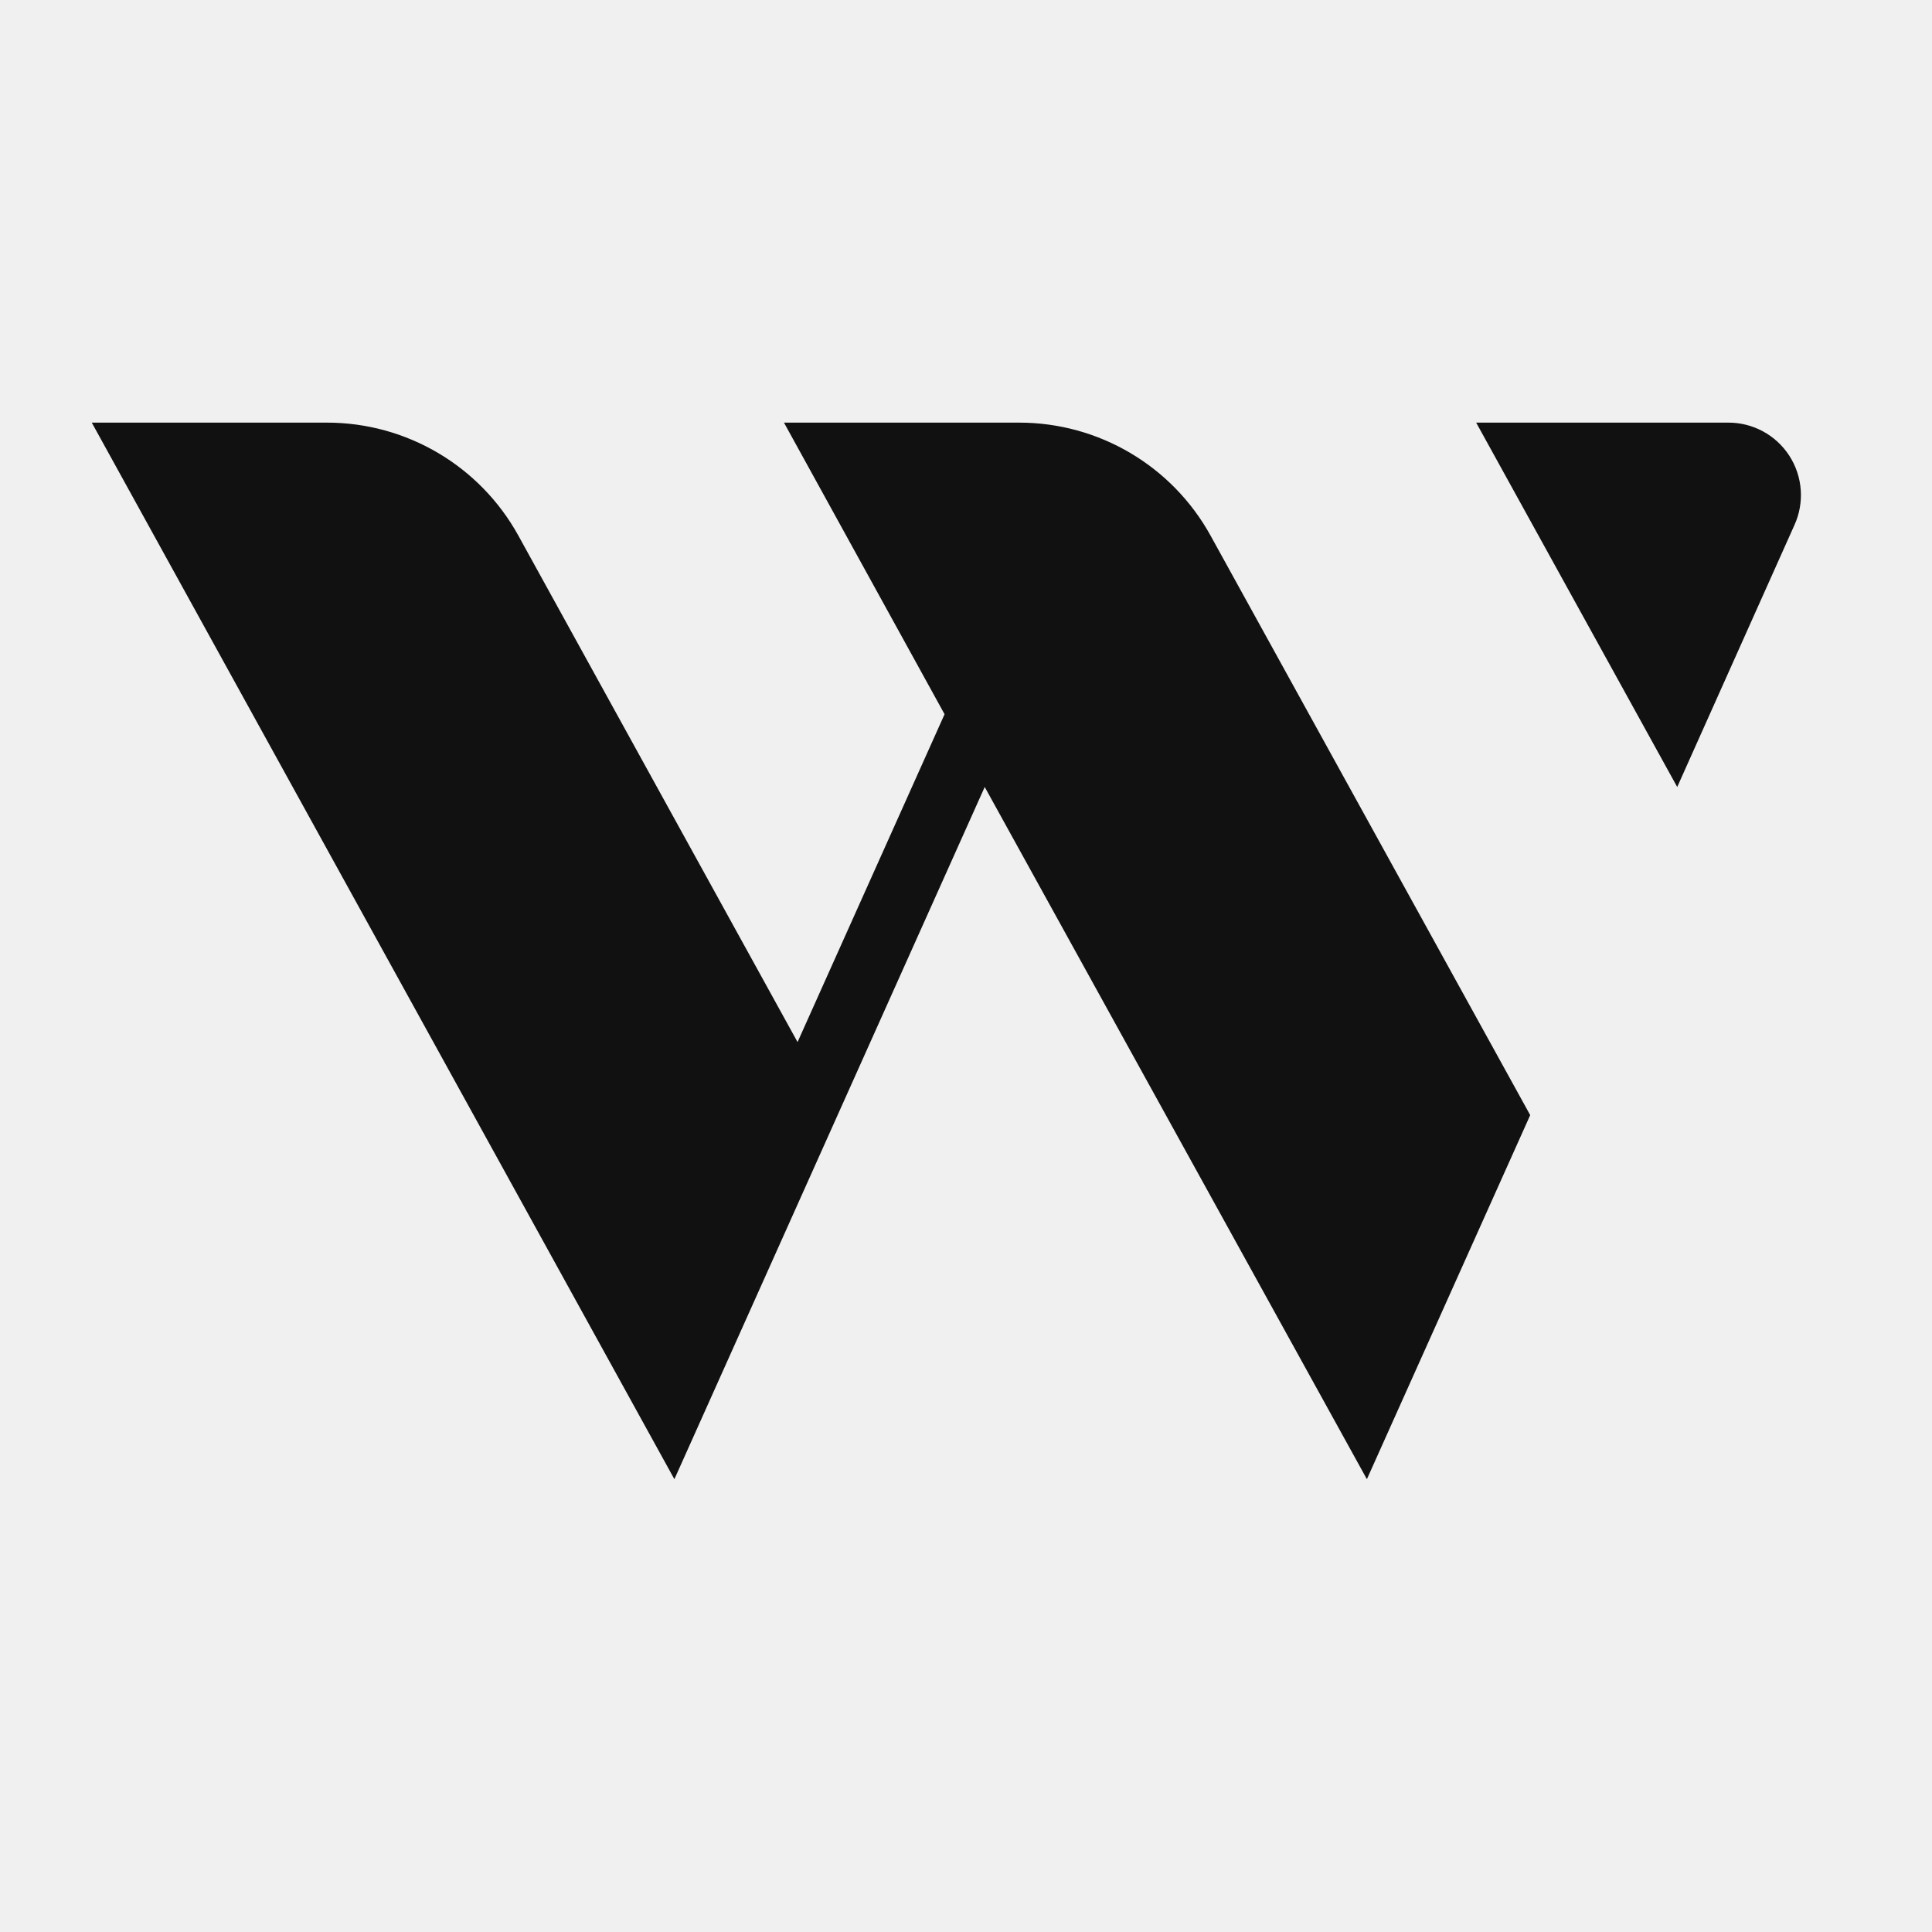
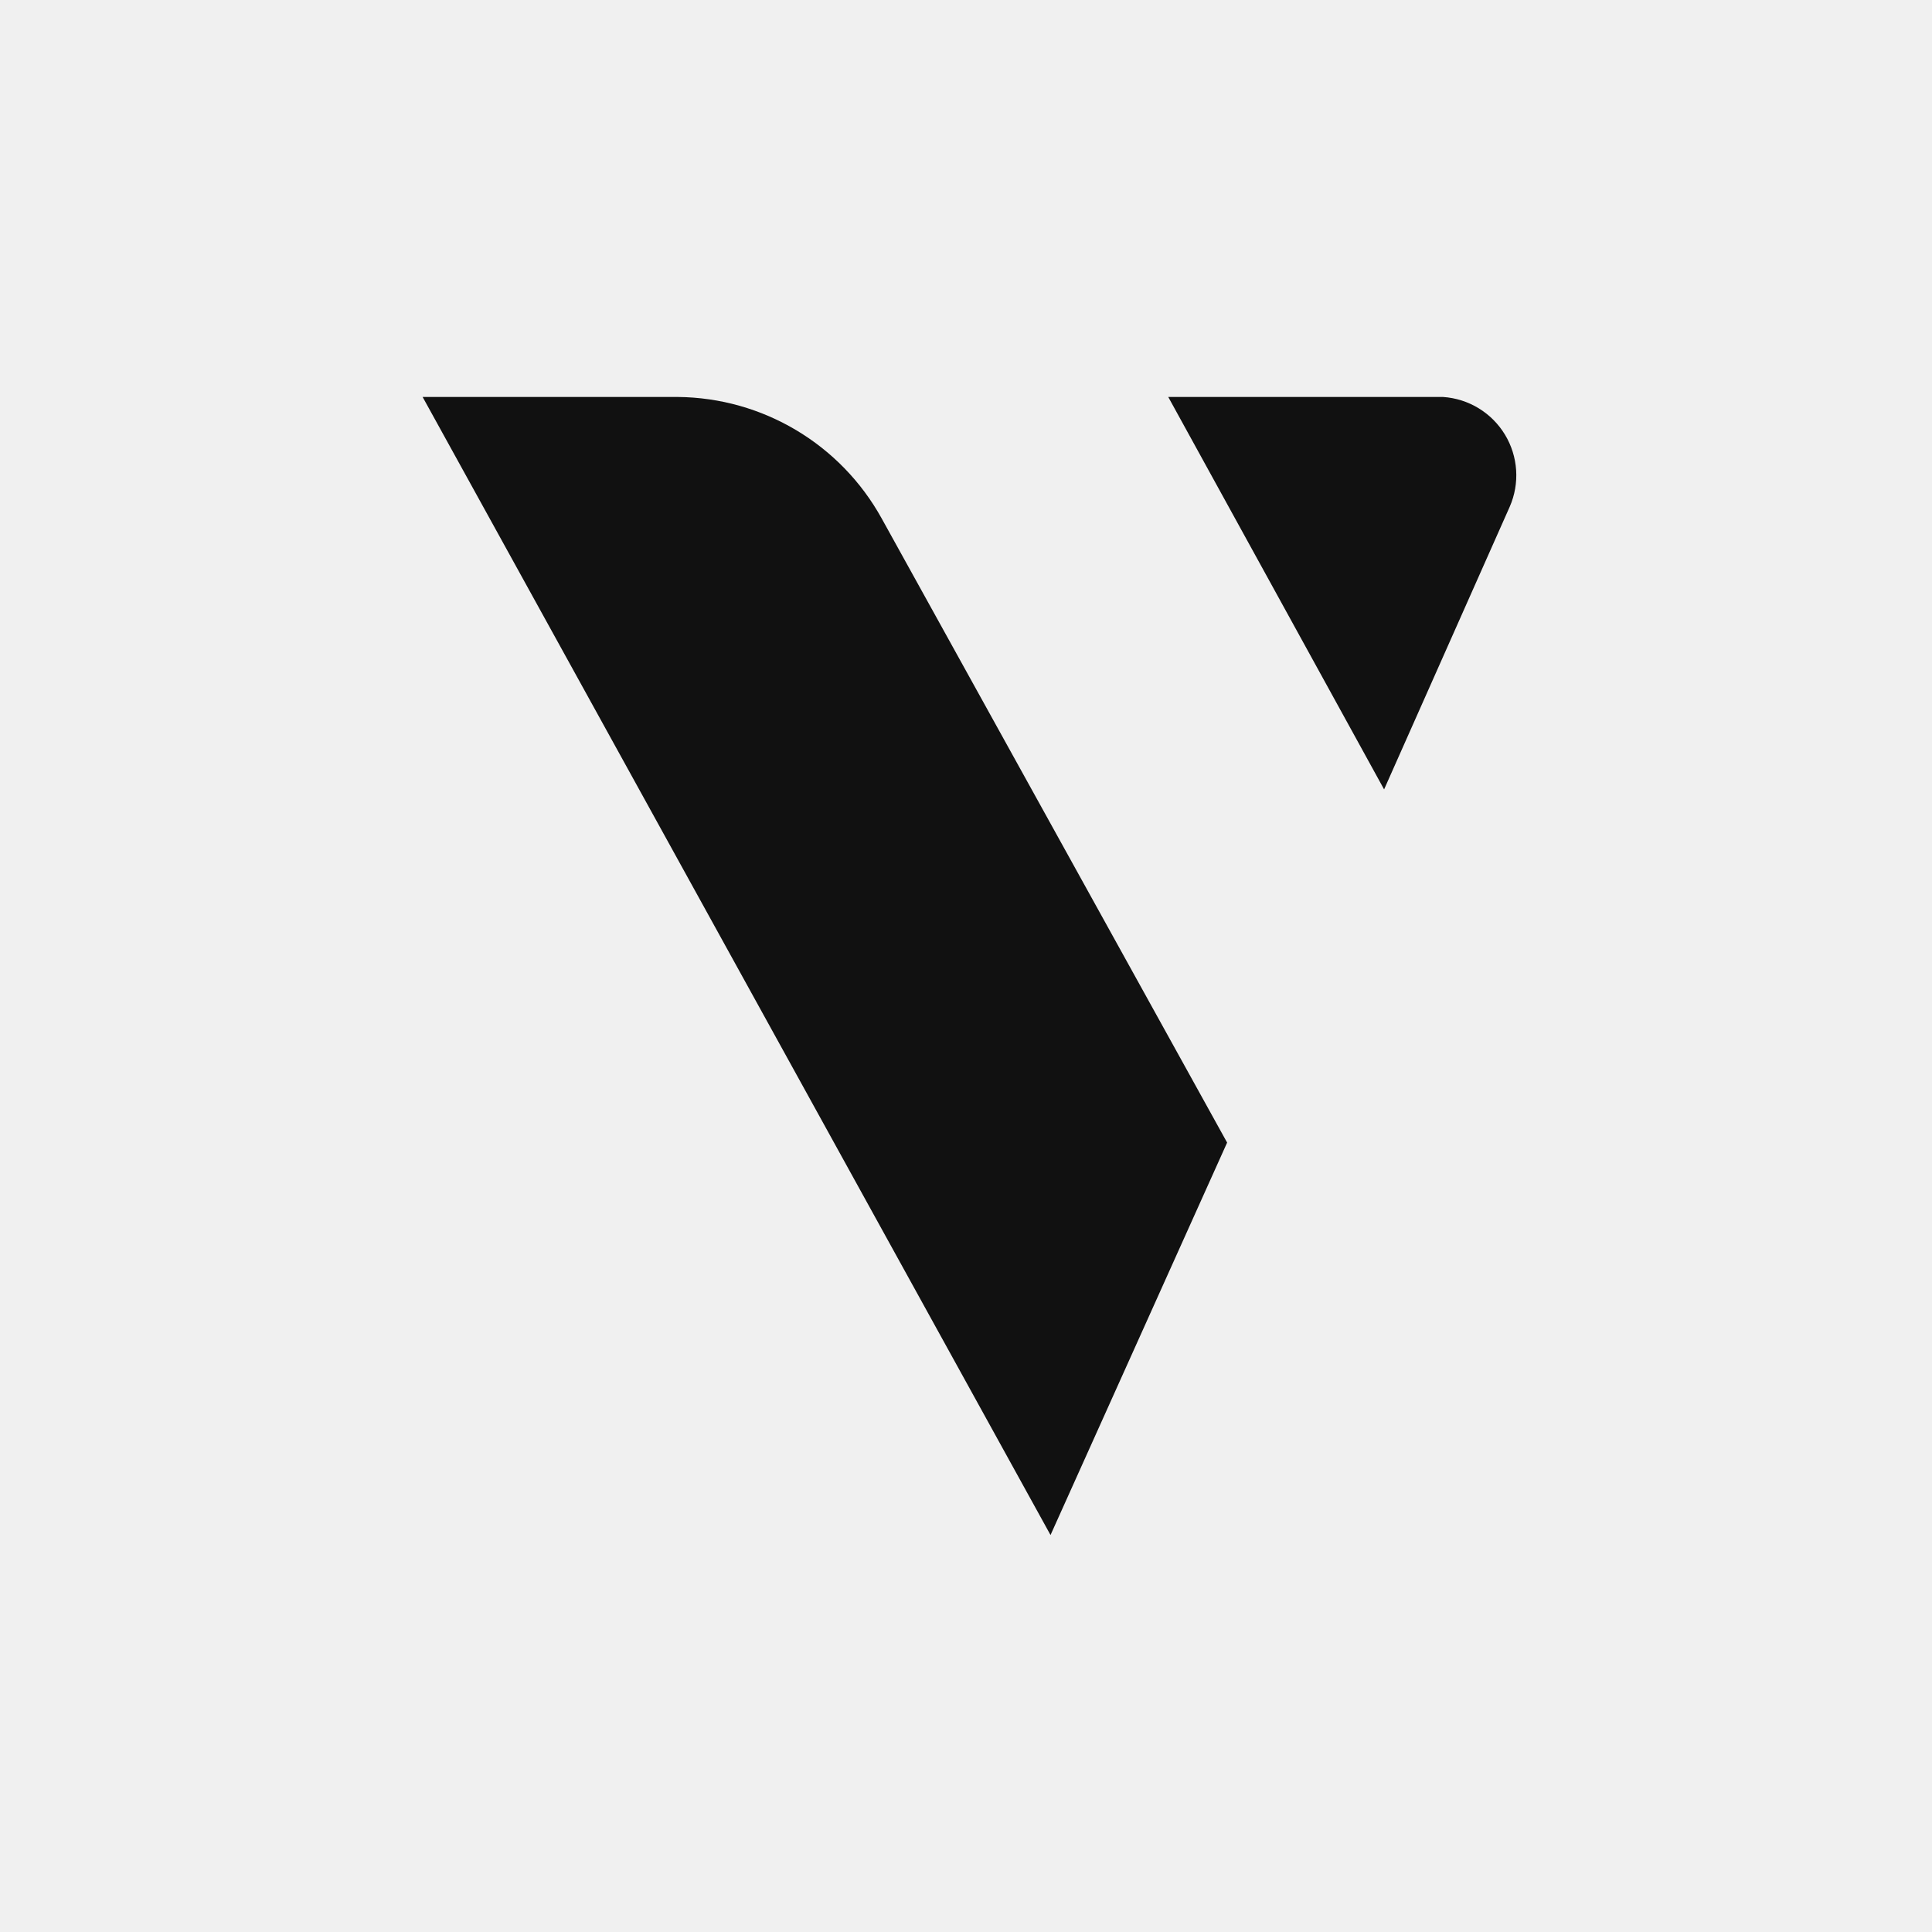
<svg xmlns="http://www.w3.org/2000/svg" width="64" height="64" viewBox="0 0 64 64">
  <style>
    #favicon {
      fill: #111;
      @media (prefers-color-scheme: dark) {
        fill: #fff;
      }
    }
  </style>
-   <path id="favicon" d="M3.03 14h7.8a7.24 7.24 0 0 1 6.34 3.74l9.25 16.78 4.87-10.86L25.97 14h7.79a7.24 7.24 0 0 1 6.34 3.74l10.59 19.2L45.28 49 32.62 26.07 22.34 49 3.04 14Zm56.41 3.4a2.4 2.4 0 0 0-2.2-3.4H48.9l6.66 12.07 3.88-8.67Z" />
+   <path id="favicon" d="M14 13.15h8.45a7.8 7.8 0 0 1 6.76 4.03L40.65 37.85 34.8 50.85 14 13.15Zm36.01 3.64A2.6 2.6 0 0 0 47.8 13.15h-9.1l7.15 13 4.16-9.36Z" />
</svg>
